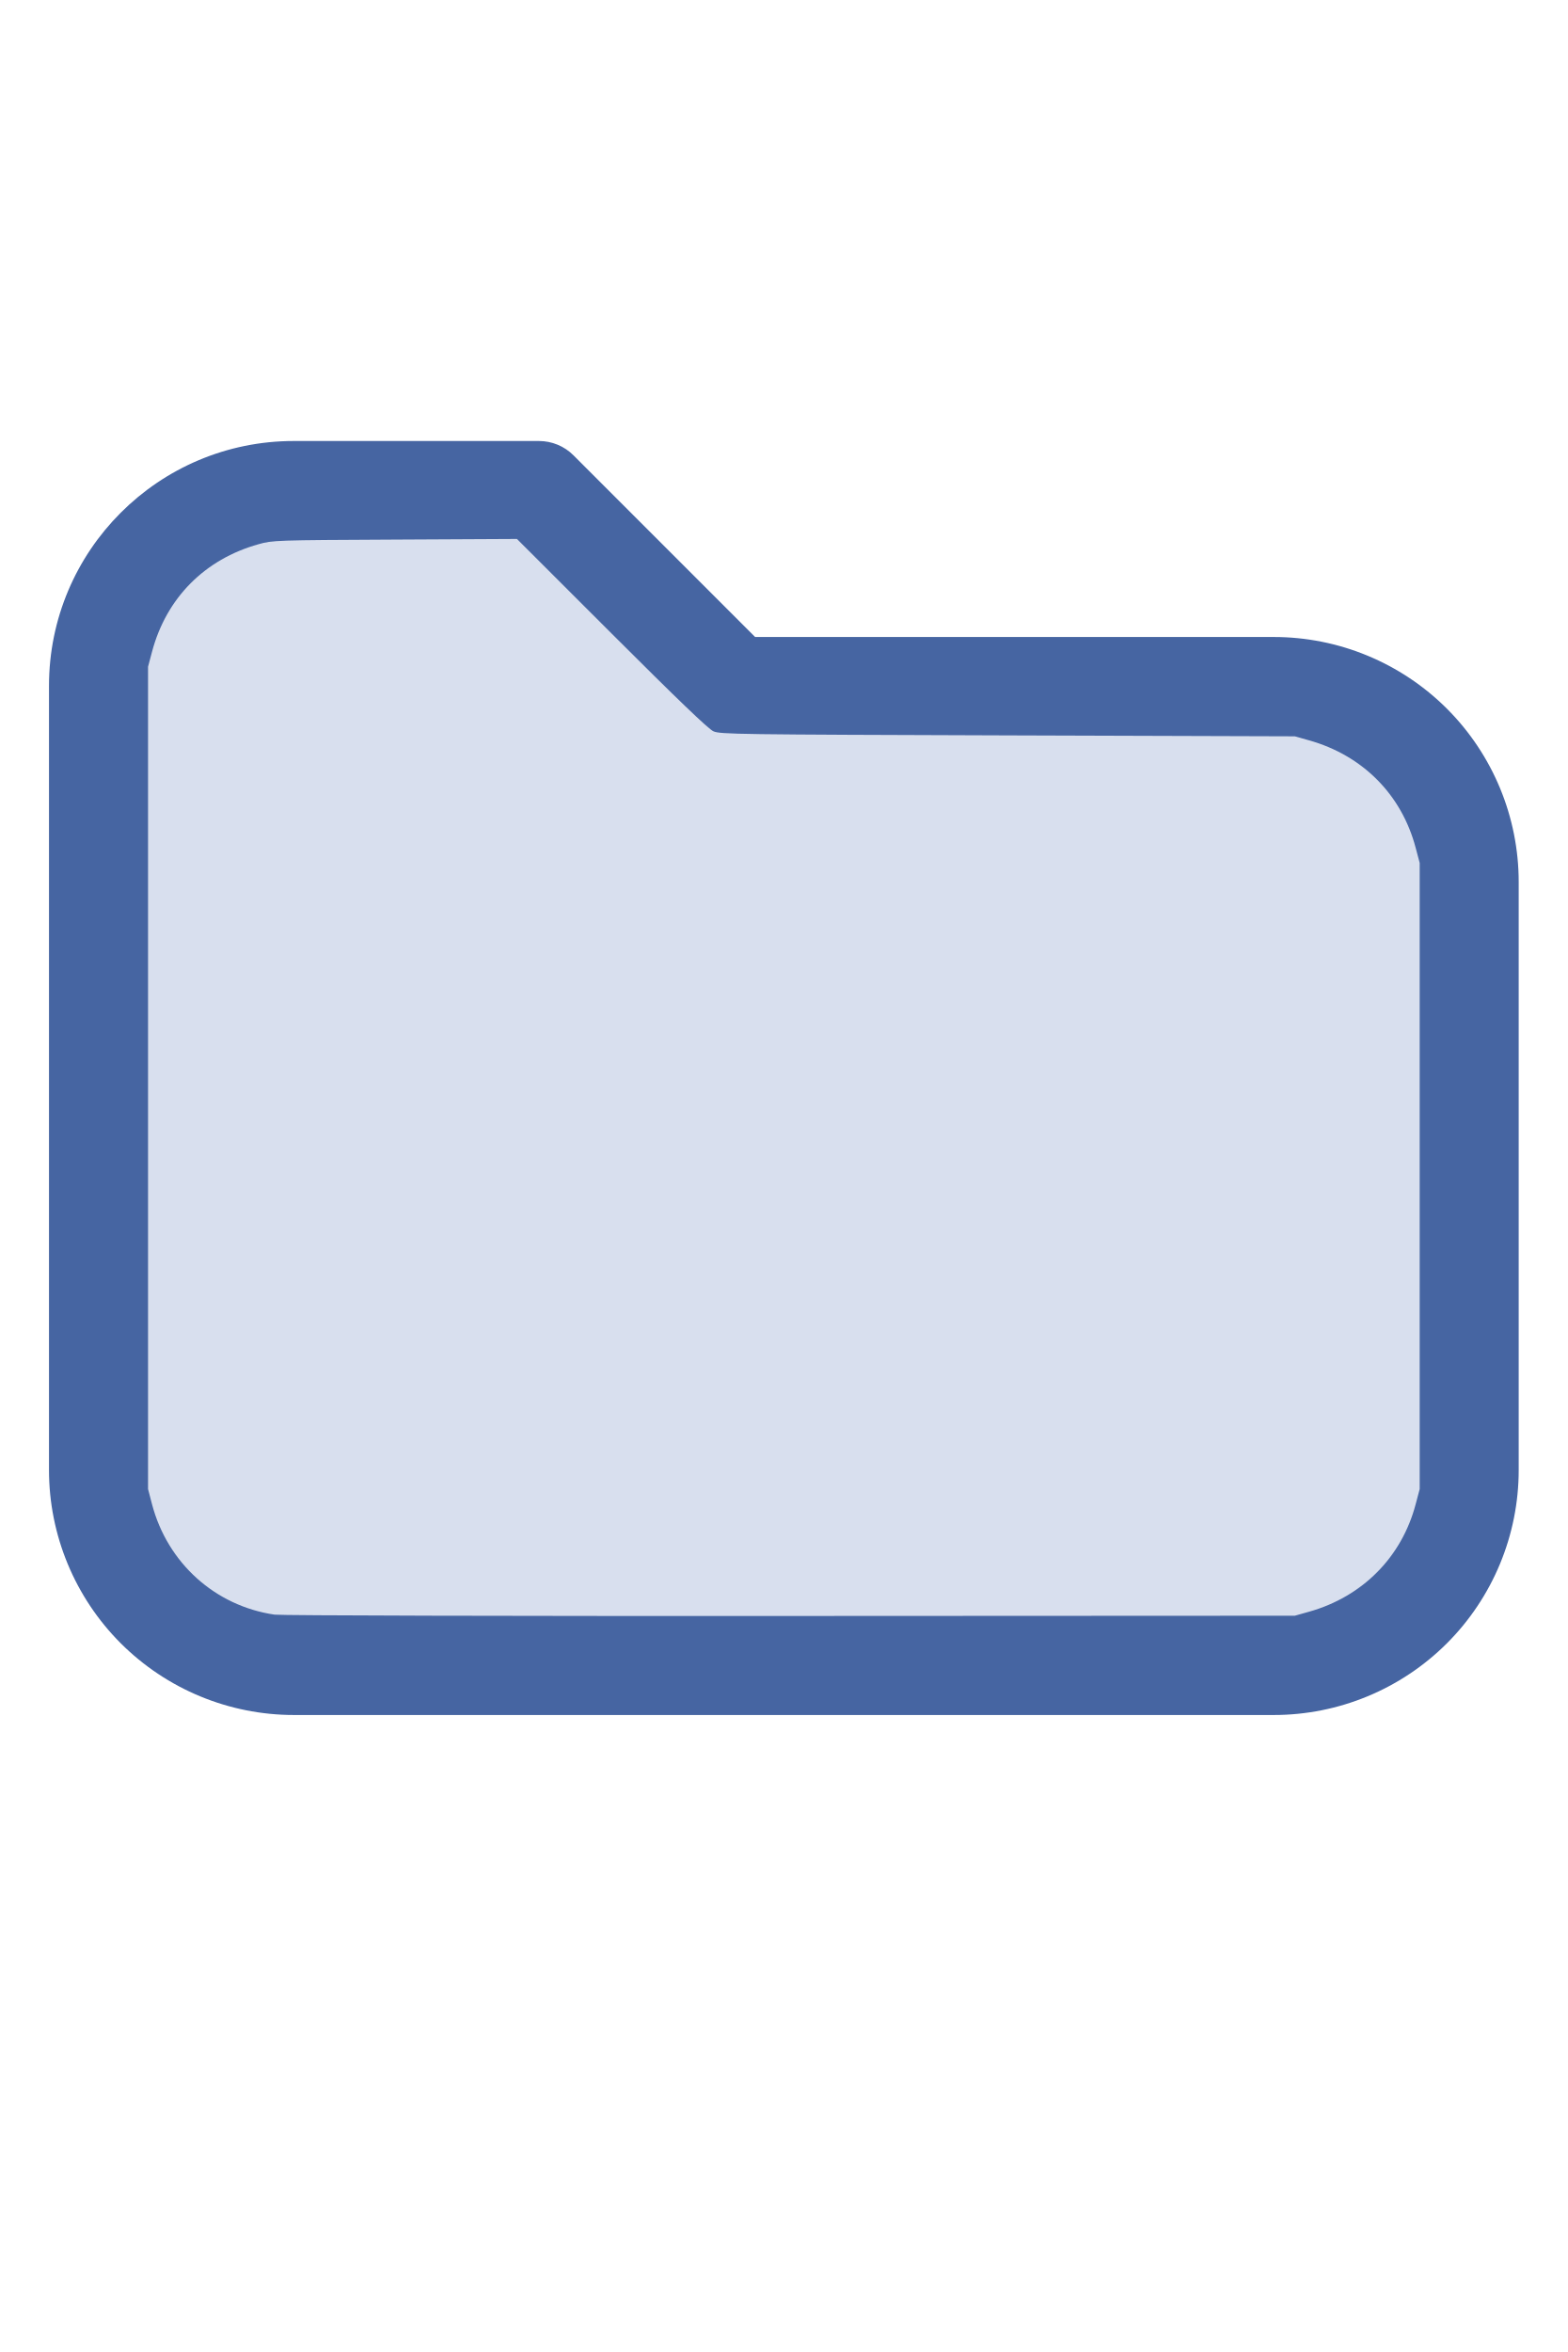
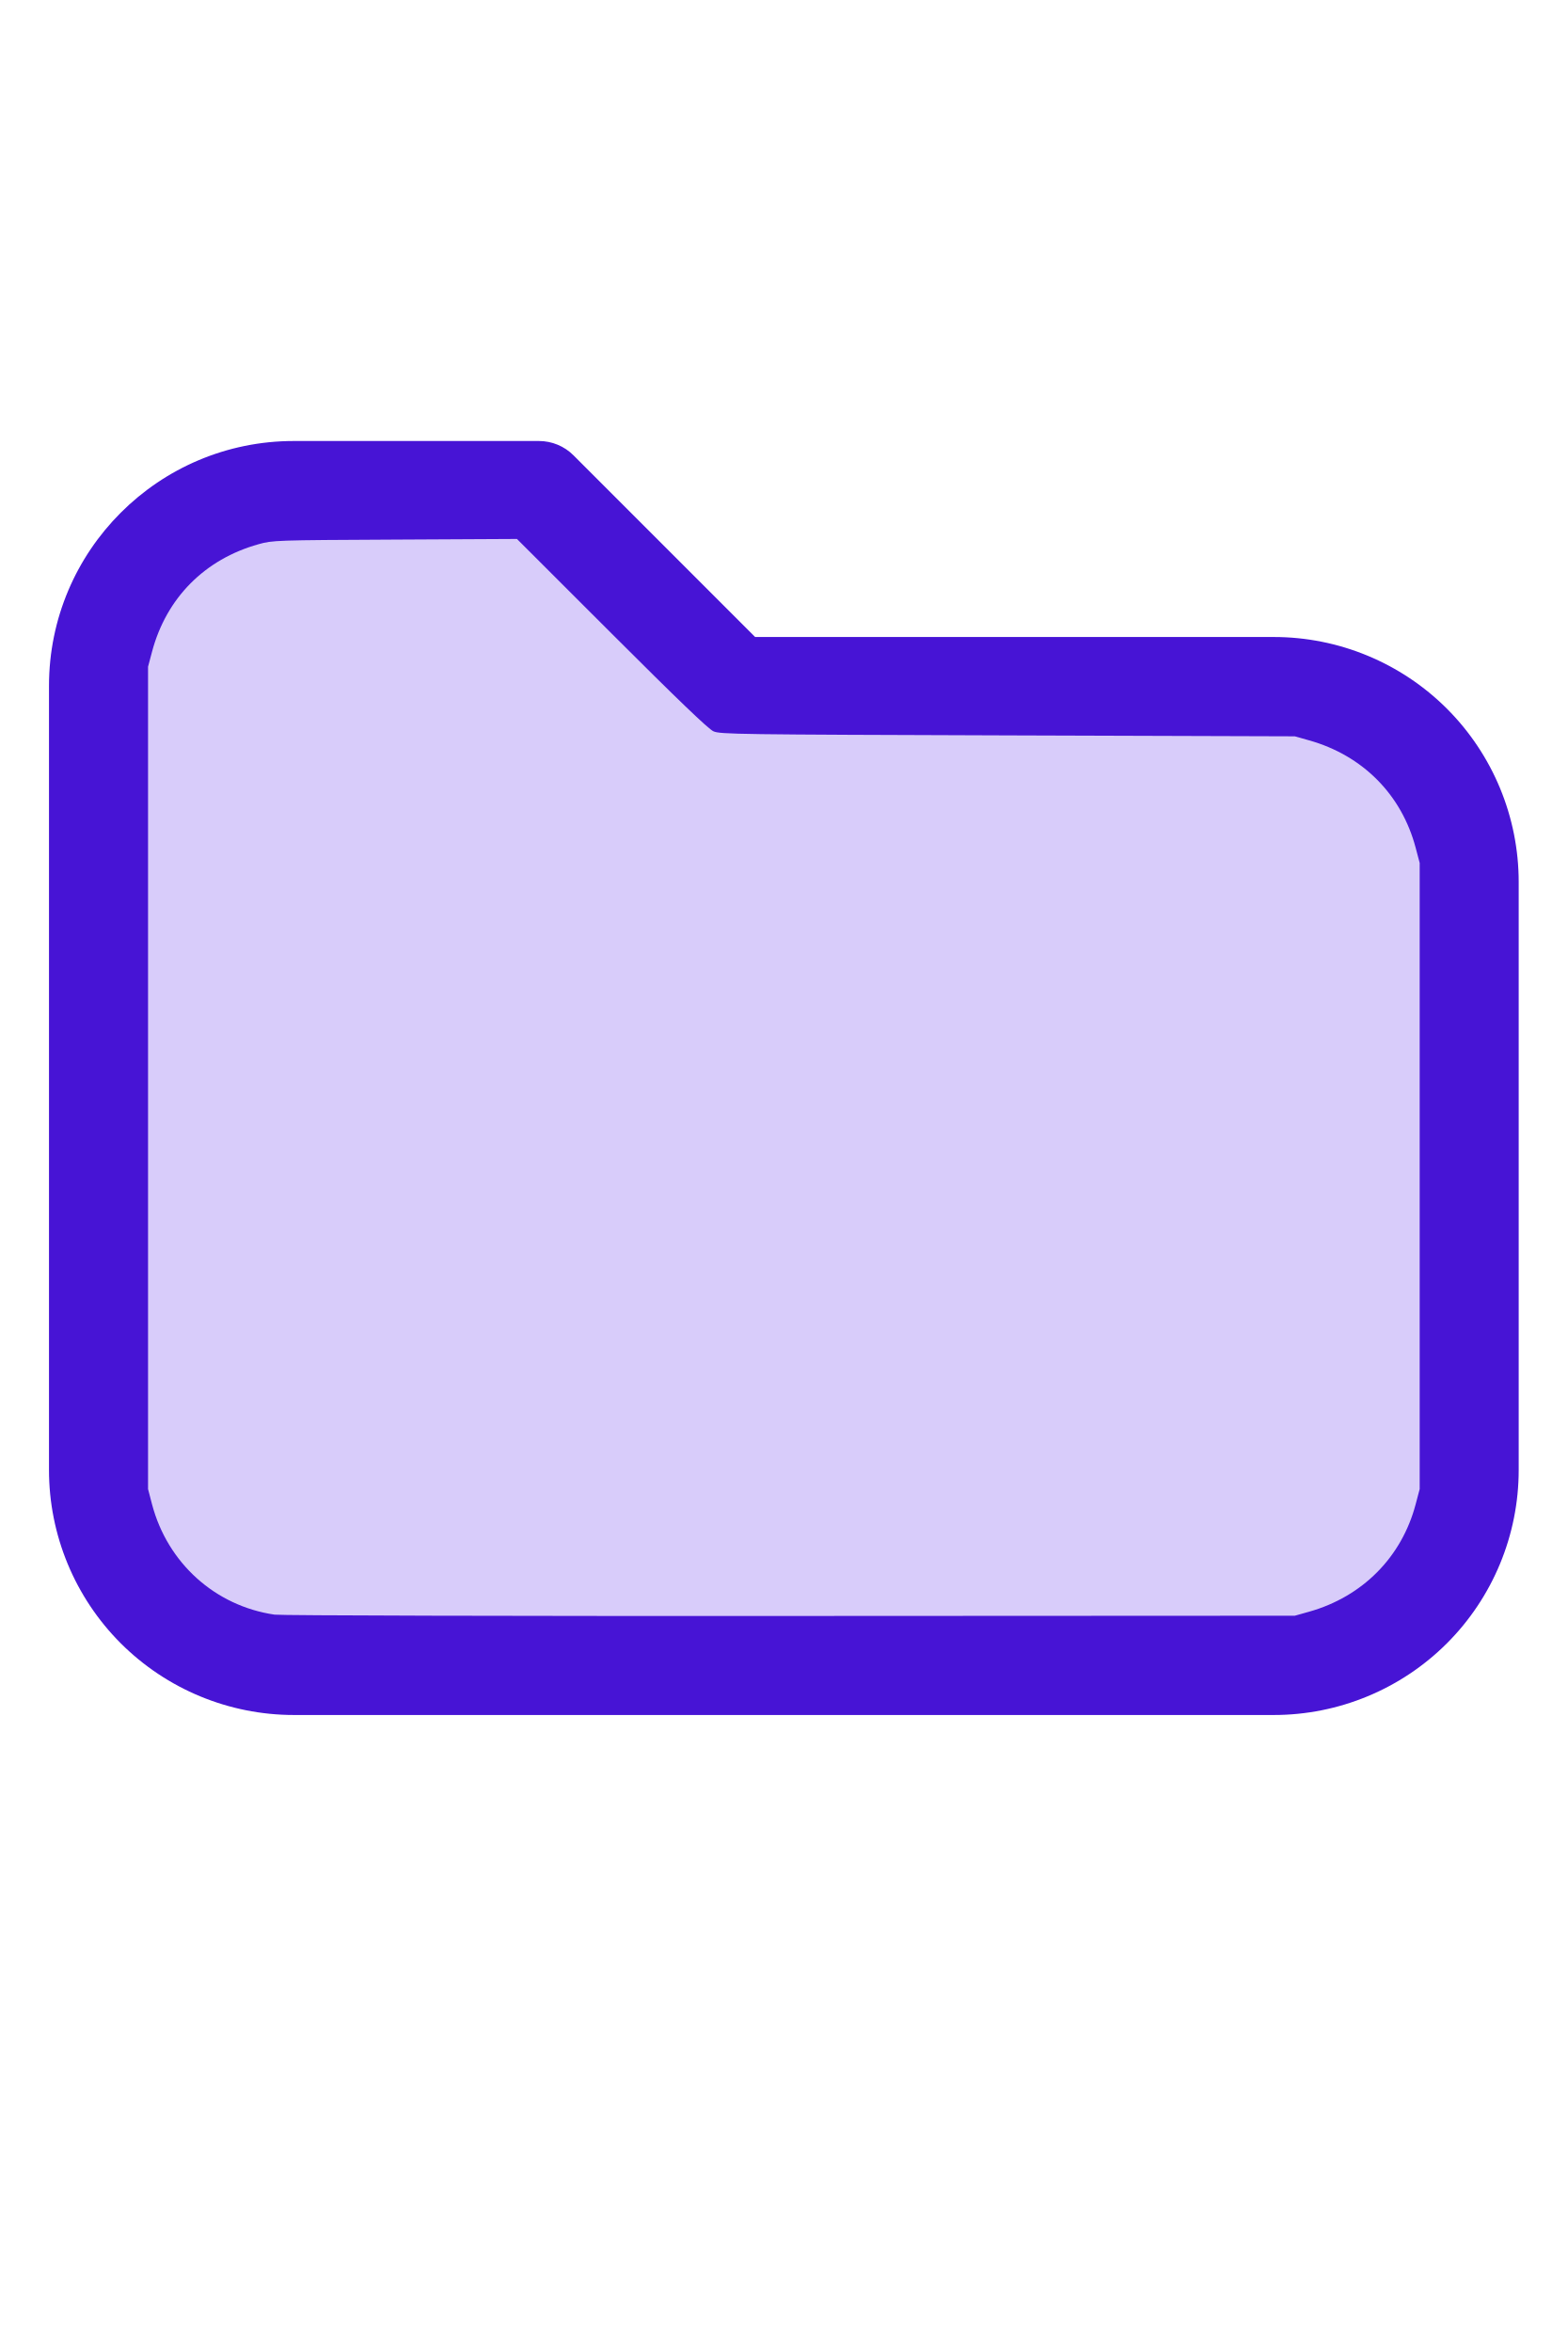
<svg xmlns="http://www.w3.org/2000/svg" version="1.1" width="16" height="24" viewBox="0 0 32 32" xml:space="preserve">
-   <g style="fill:#4665A2;">
+   <g style="fill:#4714D5;">
    <path d="M1,5.998l-0,16.002c-0,1.326 0.527,2.598 1.464,3.536c0.938,0.937 2.21,1.464 3.536,1.464c5.322,0 14.678,-0 20,0c1.326,0 2.598,-0.527 3.536,-1.464c0.937,-0.938 1.464,-2.21 1.464,-3.536c0,-3.486 0,-8.514 0,-12c0,-1.326 -0.527,-2.598 -1.464,-3.536c-0.938,-0.937 -2.21,-1.464 -3.536,-1.464c-0,0 -10.586,0 -10.586,0c0,-0 -3.707,-3.707 -3.707,-3.707c-0.187,-0.188 -0.442,-0.293 -0.707,-0.293l-5.002,0c-2.76,0 -4.998,2.238 -4.998,4.998Zm2,-0l-0,16.002c-0,0.796 0.316,1.559 0.879,2.121c0.562,0.563 1.325,0.879 2.121,0.879l20,0c0.796,0 1.559,-0.316 2.121,-0.879c0.563,-0.562 0.879,-1.325 0.879,-2.121c0,-3.486 0,-8.514 0,-12c0,-0.796 -0.316,-1.559 -0.879,-2.121c-0.562,-0.563 -1.325,-0.879 -2.121,-0.879c-7.738,0 -11,0 -11,0c-0.265,0 -0.52,-0.105 -0.707,-0.293c-0,0 -3.707,-3.707 -3.707,-3.707c-0,0 -4.588,0 -4.588,0c-1.656,0 -2.998,1.342 -2.998,2.998Z" />
  </g>
-   <g style="fill:#D8DFEE;stroke-width:0;">
+   <g style="fill:#D8CCFA;stroke-width:0;">
    <path d="M 5.606,24.952 C 4.392,24.775 3.42,23.9 3.103,22.699 L 3.022,22.389 V 13.998 5.606 L 3.104,5.298 C 3.396,4.203 4.18,3.412 5.279,3.106 5.565,3.026 5.615,3.024 8.061,3.012 l 2.491,-0.013 1.932,1.93 c 1.344,1.343 1.976,1.95 2.078,1.995 0.137,0.062 0.474,0.066 6.007,0.084 l 5.861,0.019 0.291,0.082 c 1.095,0.308 1.89,1.109 2.176,2.193 l 0.082,0.309 V 16 22.389 l -0.082,0.309 c -0.284,1.079 -1.086,1.888 -2.176,2.194 l -0.291,0.082 -10.303,0.005 c -5.7,0.003 -10.4,-0.009 -10.521,-0.027 z" />
  </g>
</svg>
